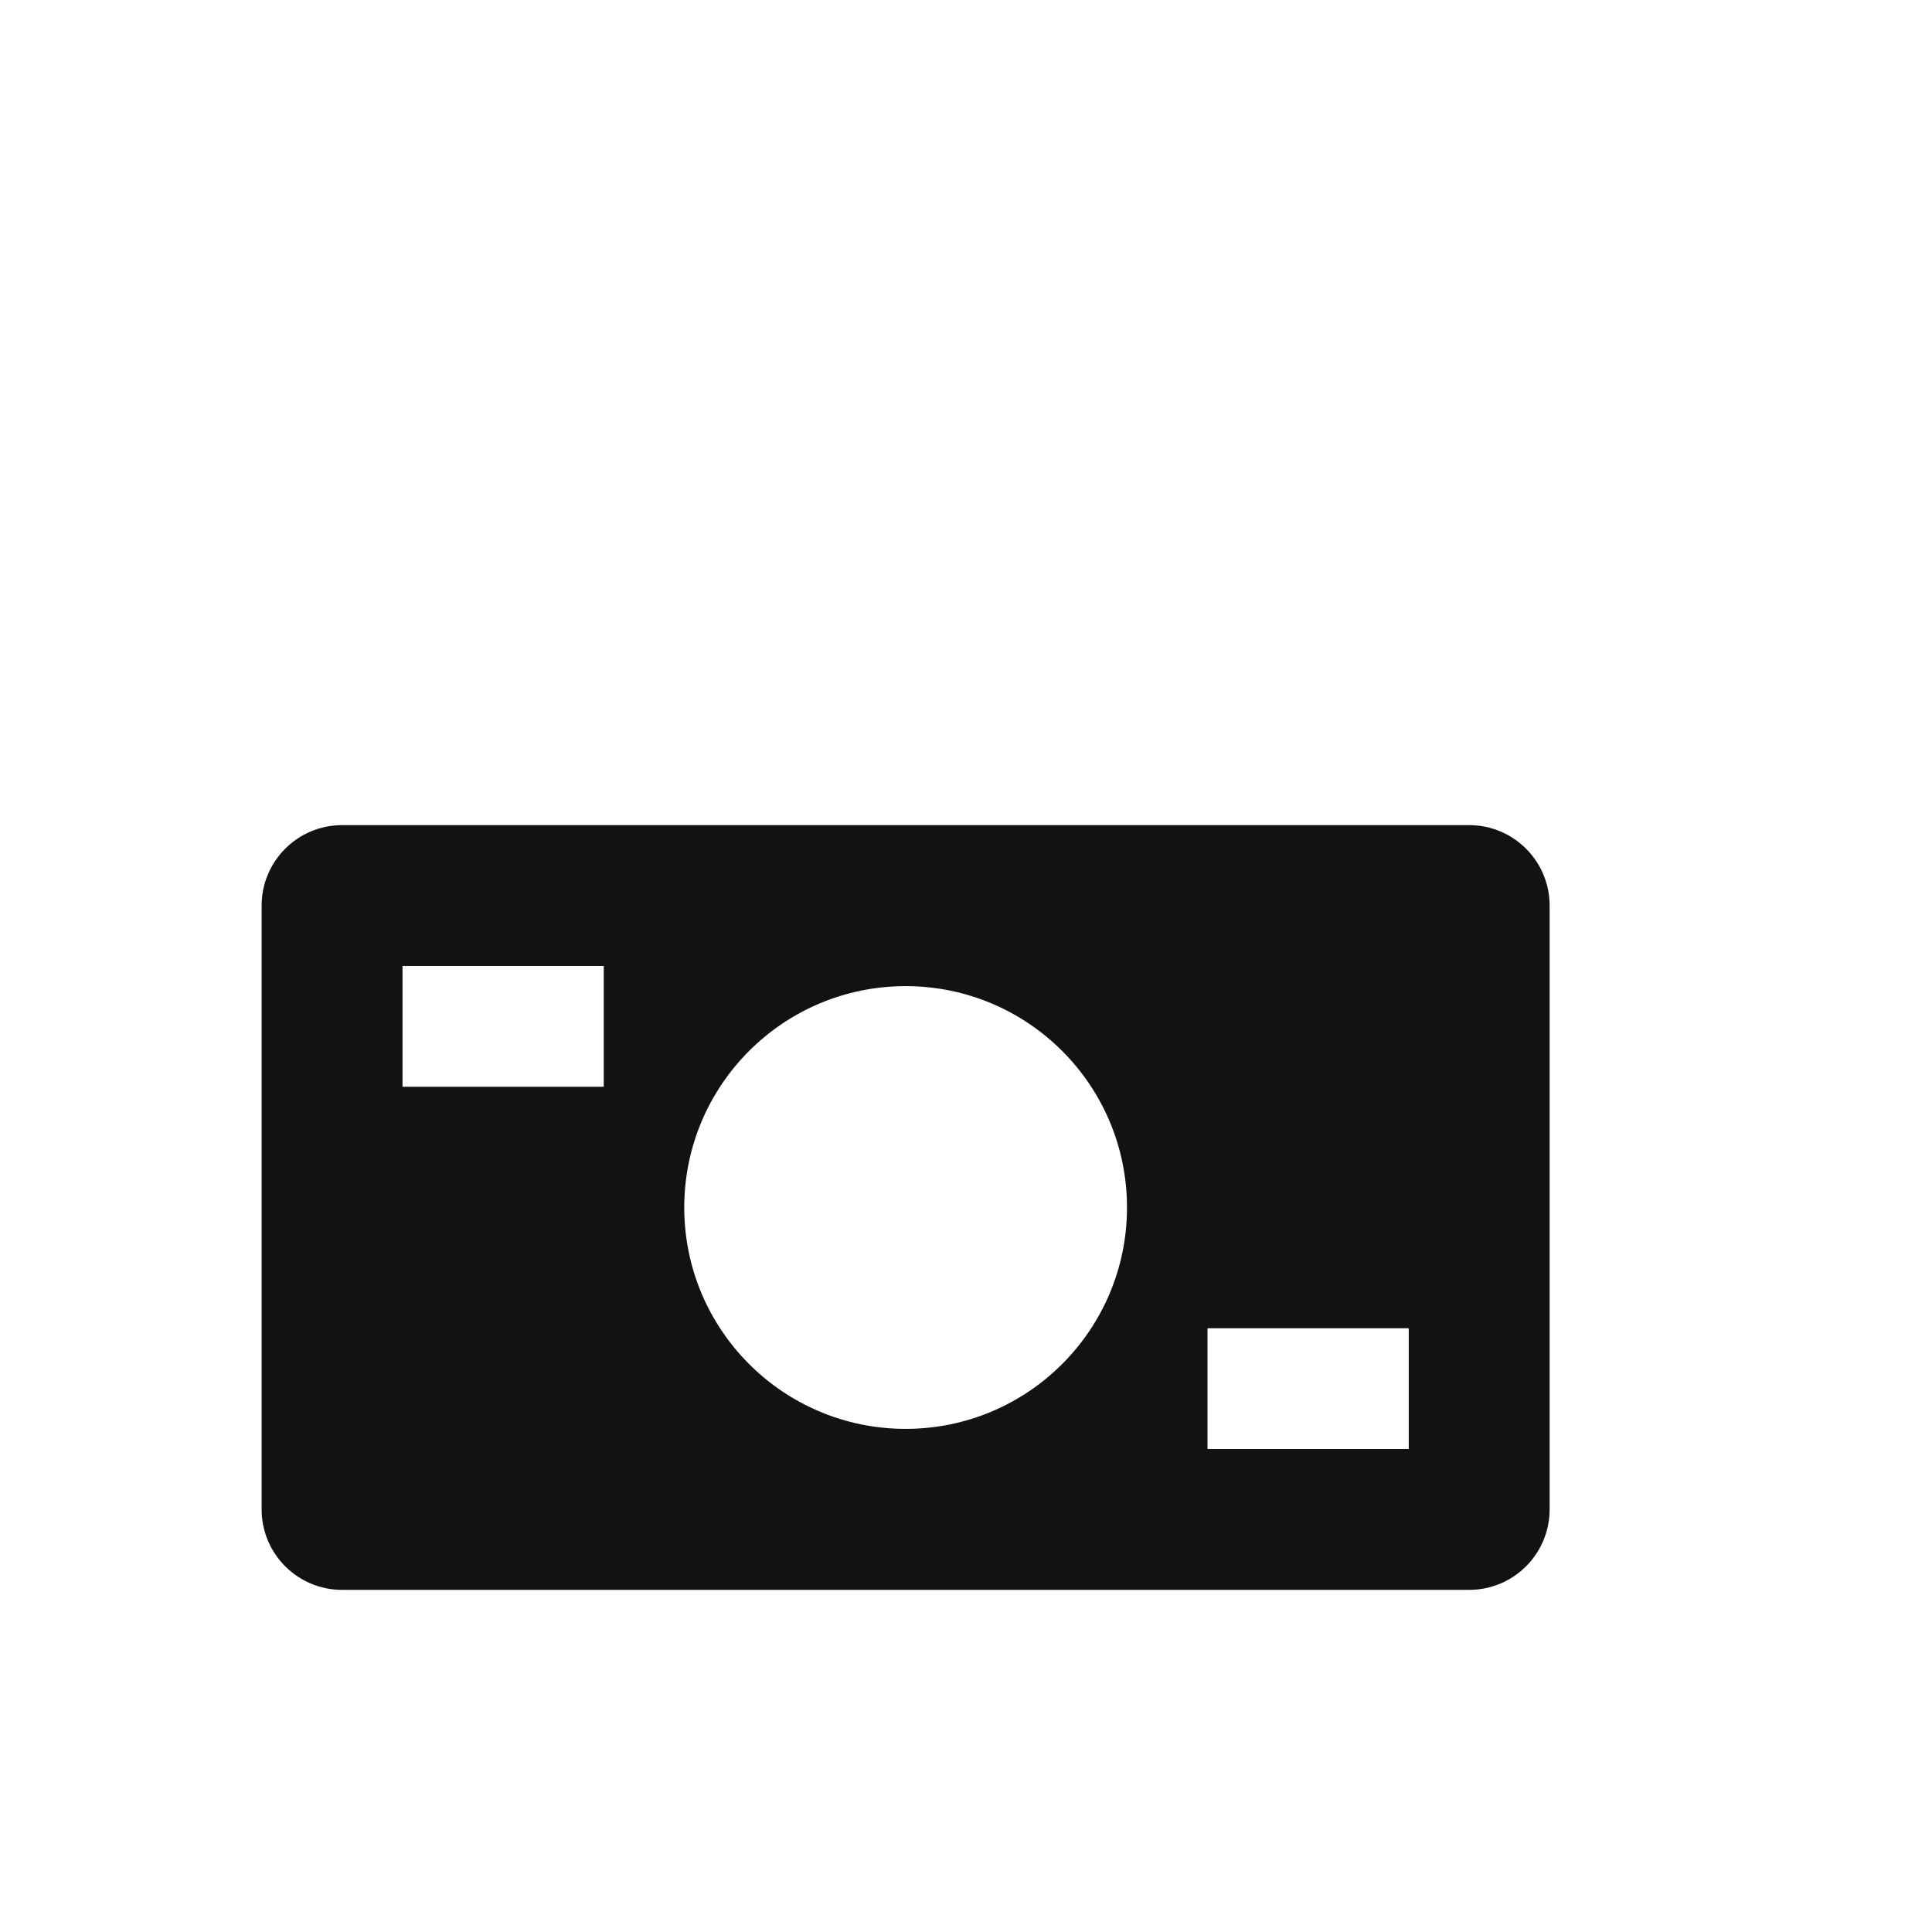
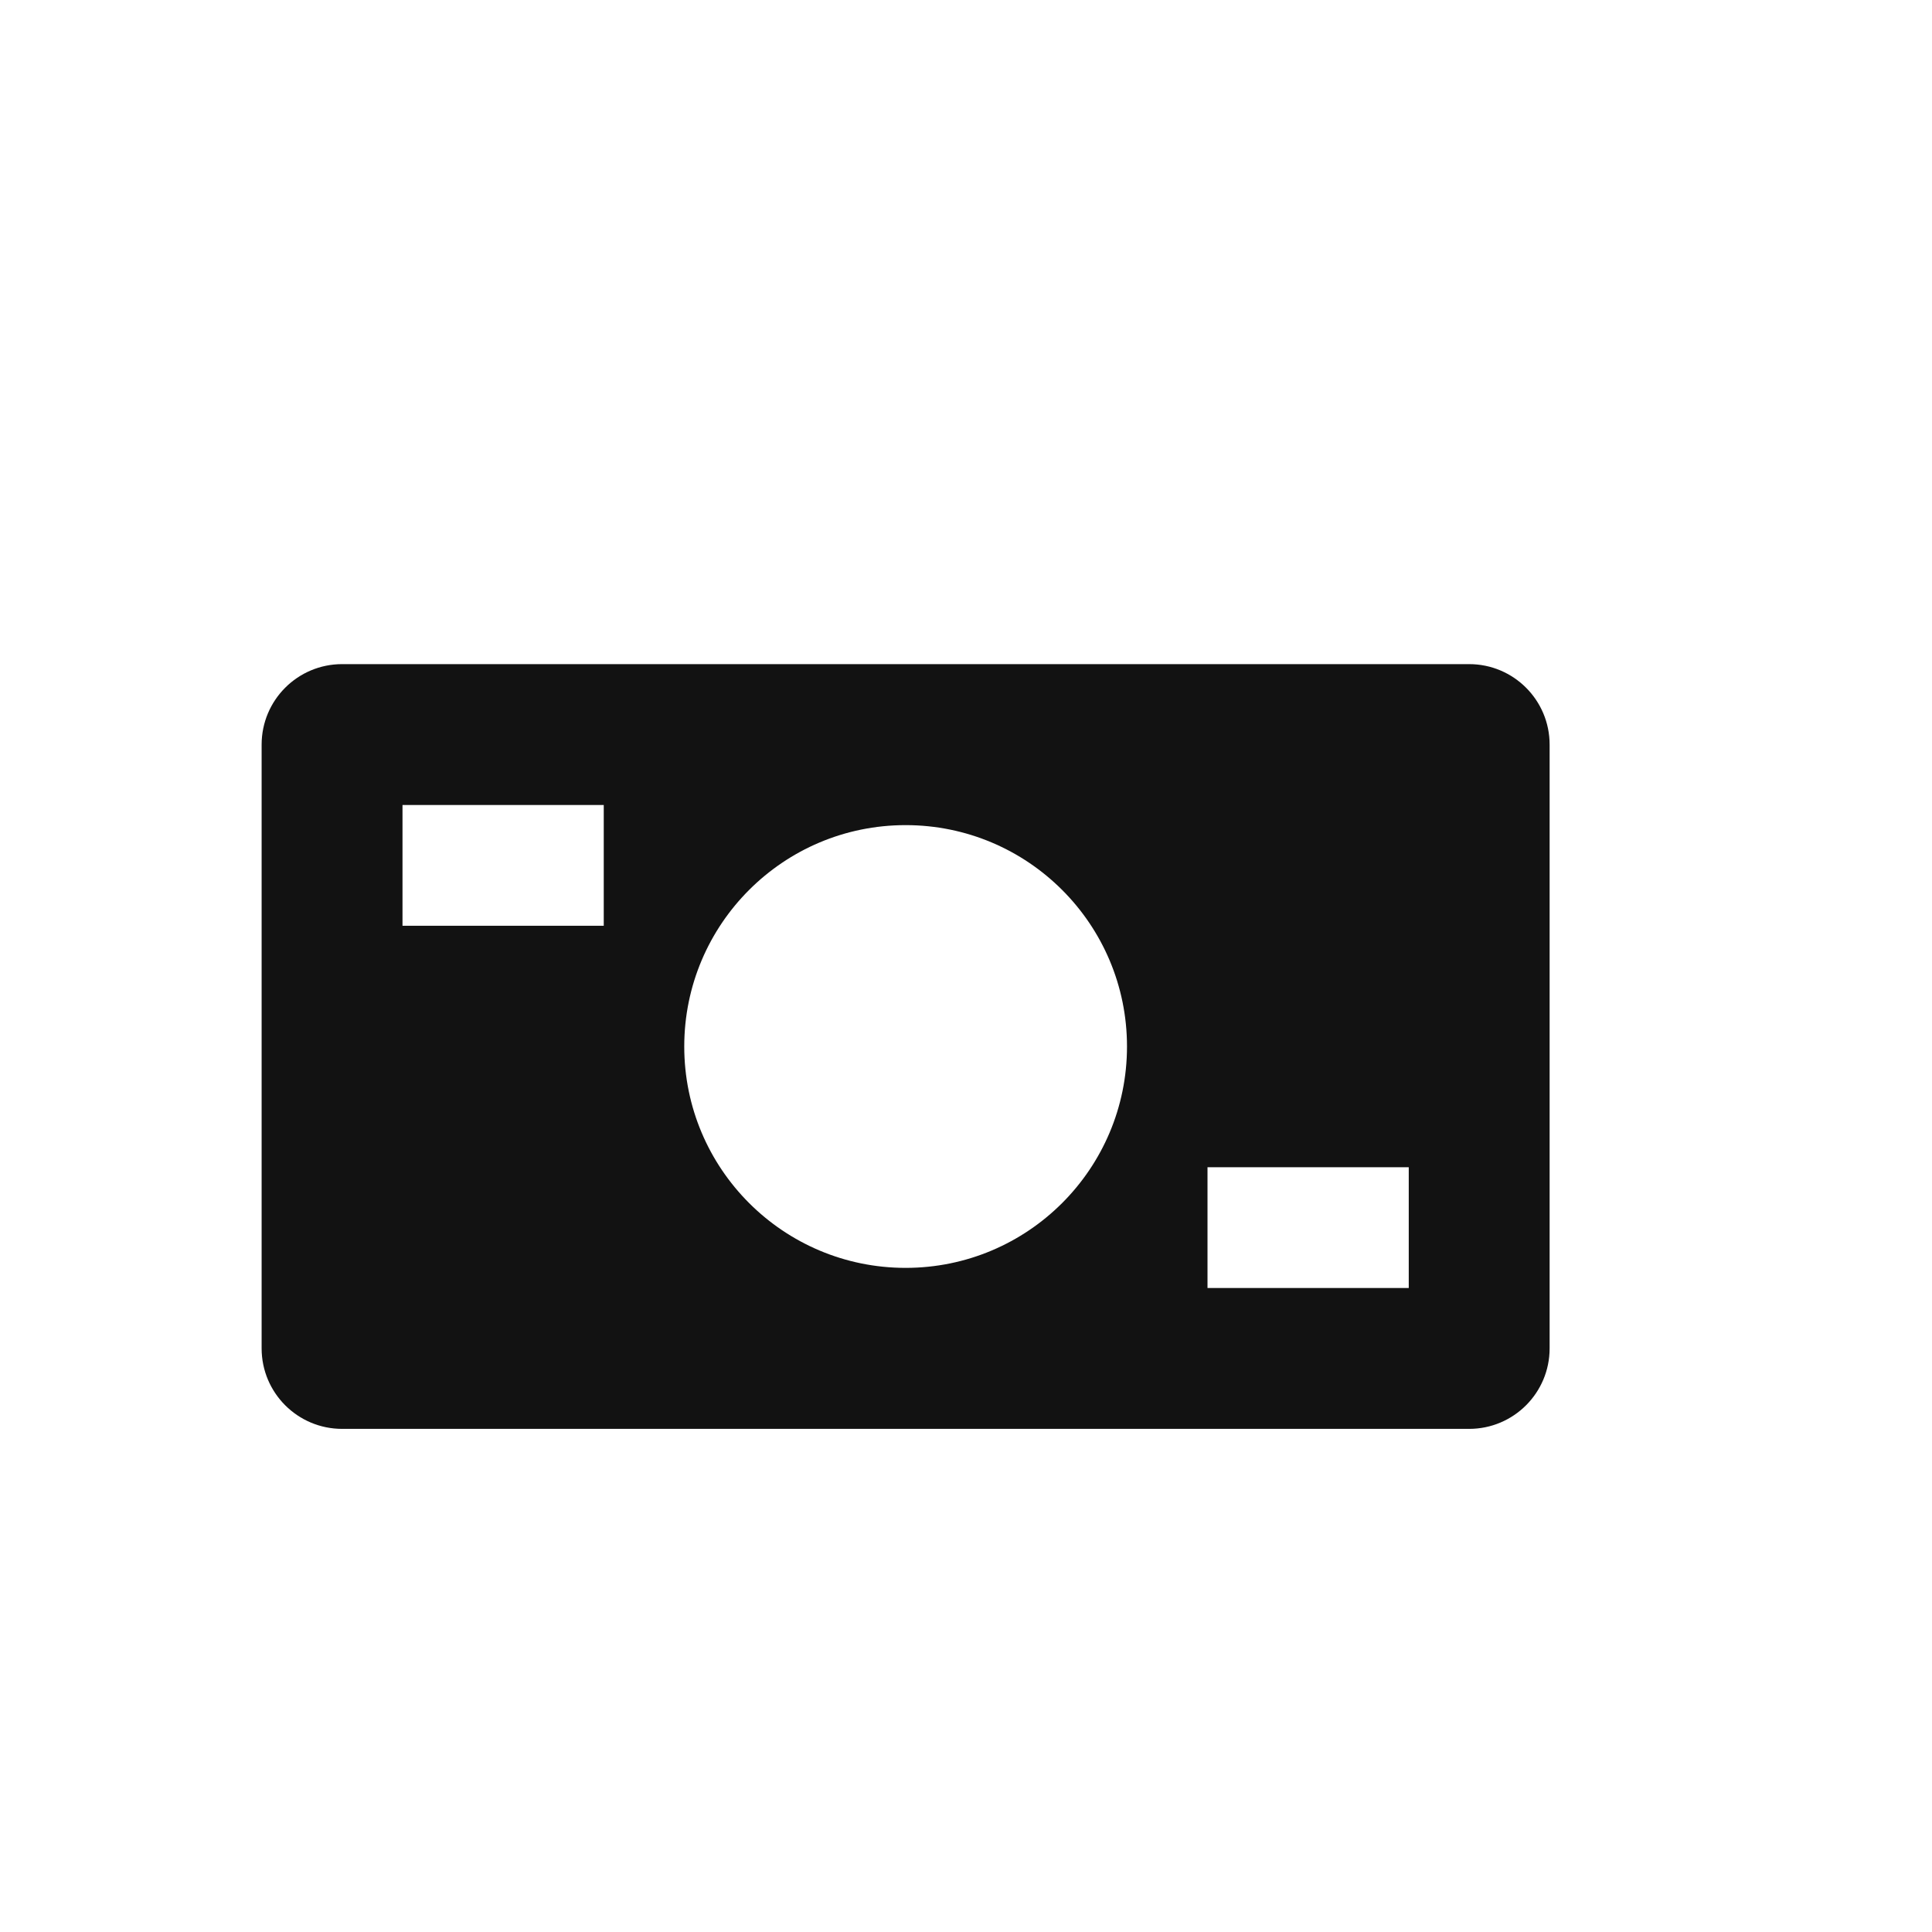
<svg xmlns="http://www.w3.org/2000/svg" width="24" height="24" viewBox="0 0 24 24">
-   <path id="ink" d="M4.25 10.25H18.25A1 1 0 0 1 19.25 11.25V18.75A1 1 0 0 1 18.25 19.75H4.25A1 1 0 0 1 3.25 18.75V11.25A1 1 0 0 1 4.25 10.25ZM14 15A2.75 2.75 0 0 0 8.5 15A2.75 2.75 0 0 0 14 15ZM5 12V13.5H7.5V12H5ZM15 16.5V18H17.5V16.5H15Z" fill="#121212" />
+   <path id="ink" d="M4.25 8.25H18.25A1 1 0 0 1 19.25 9.25V16.75A1 1 0 0 1 18.25 17.75H4.25A1 1 0 0 1 3.25 16.75V9.25A1 1 0 0 1 4.25 8.25ZM14 13A2.75 2.75 0 0 0 8.5 13A2.75 2.75 0 0 0 14 13ZM5 10V11.5H7.5V10H5ZM15 14.5V16H17.5V14.5H15Z" fill="#121212" />
</svg>
